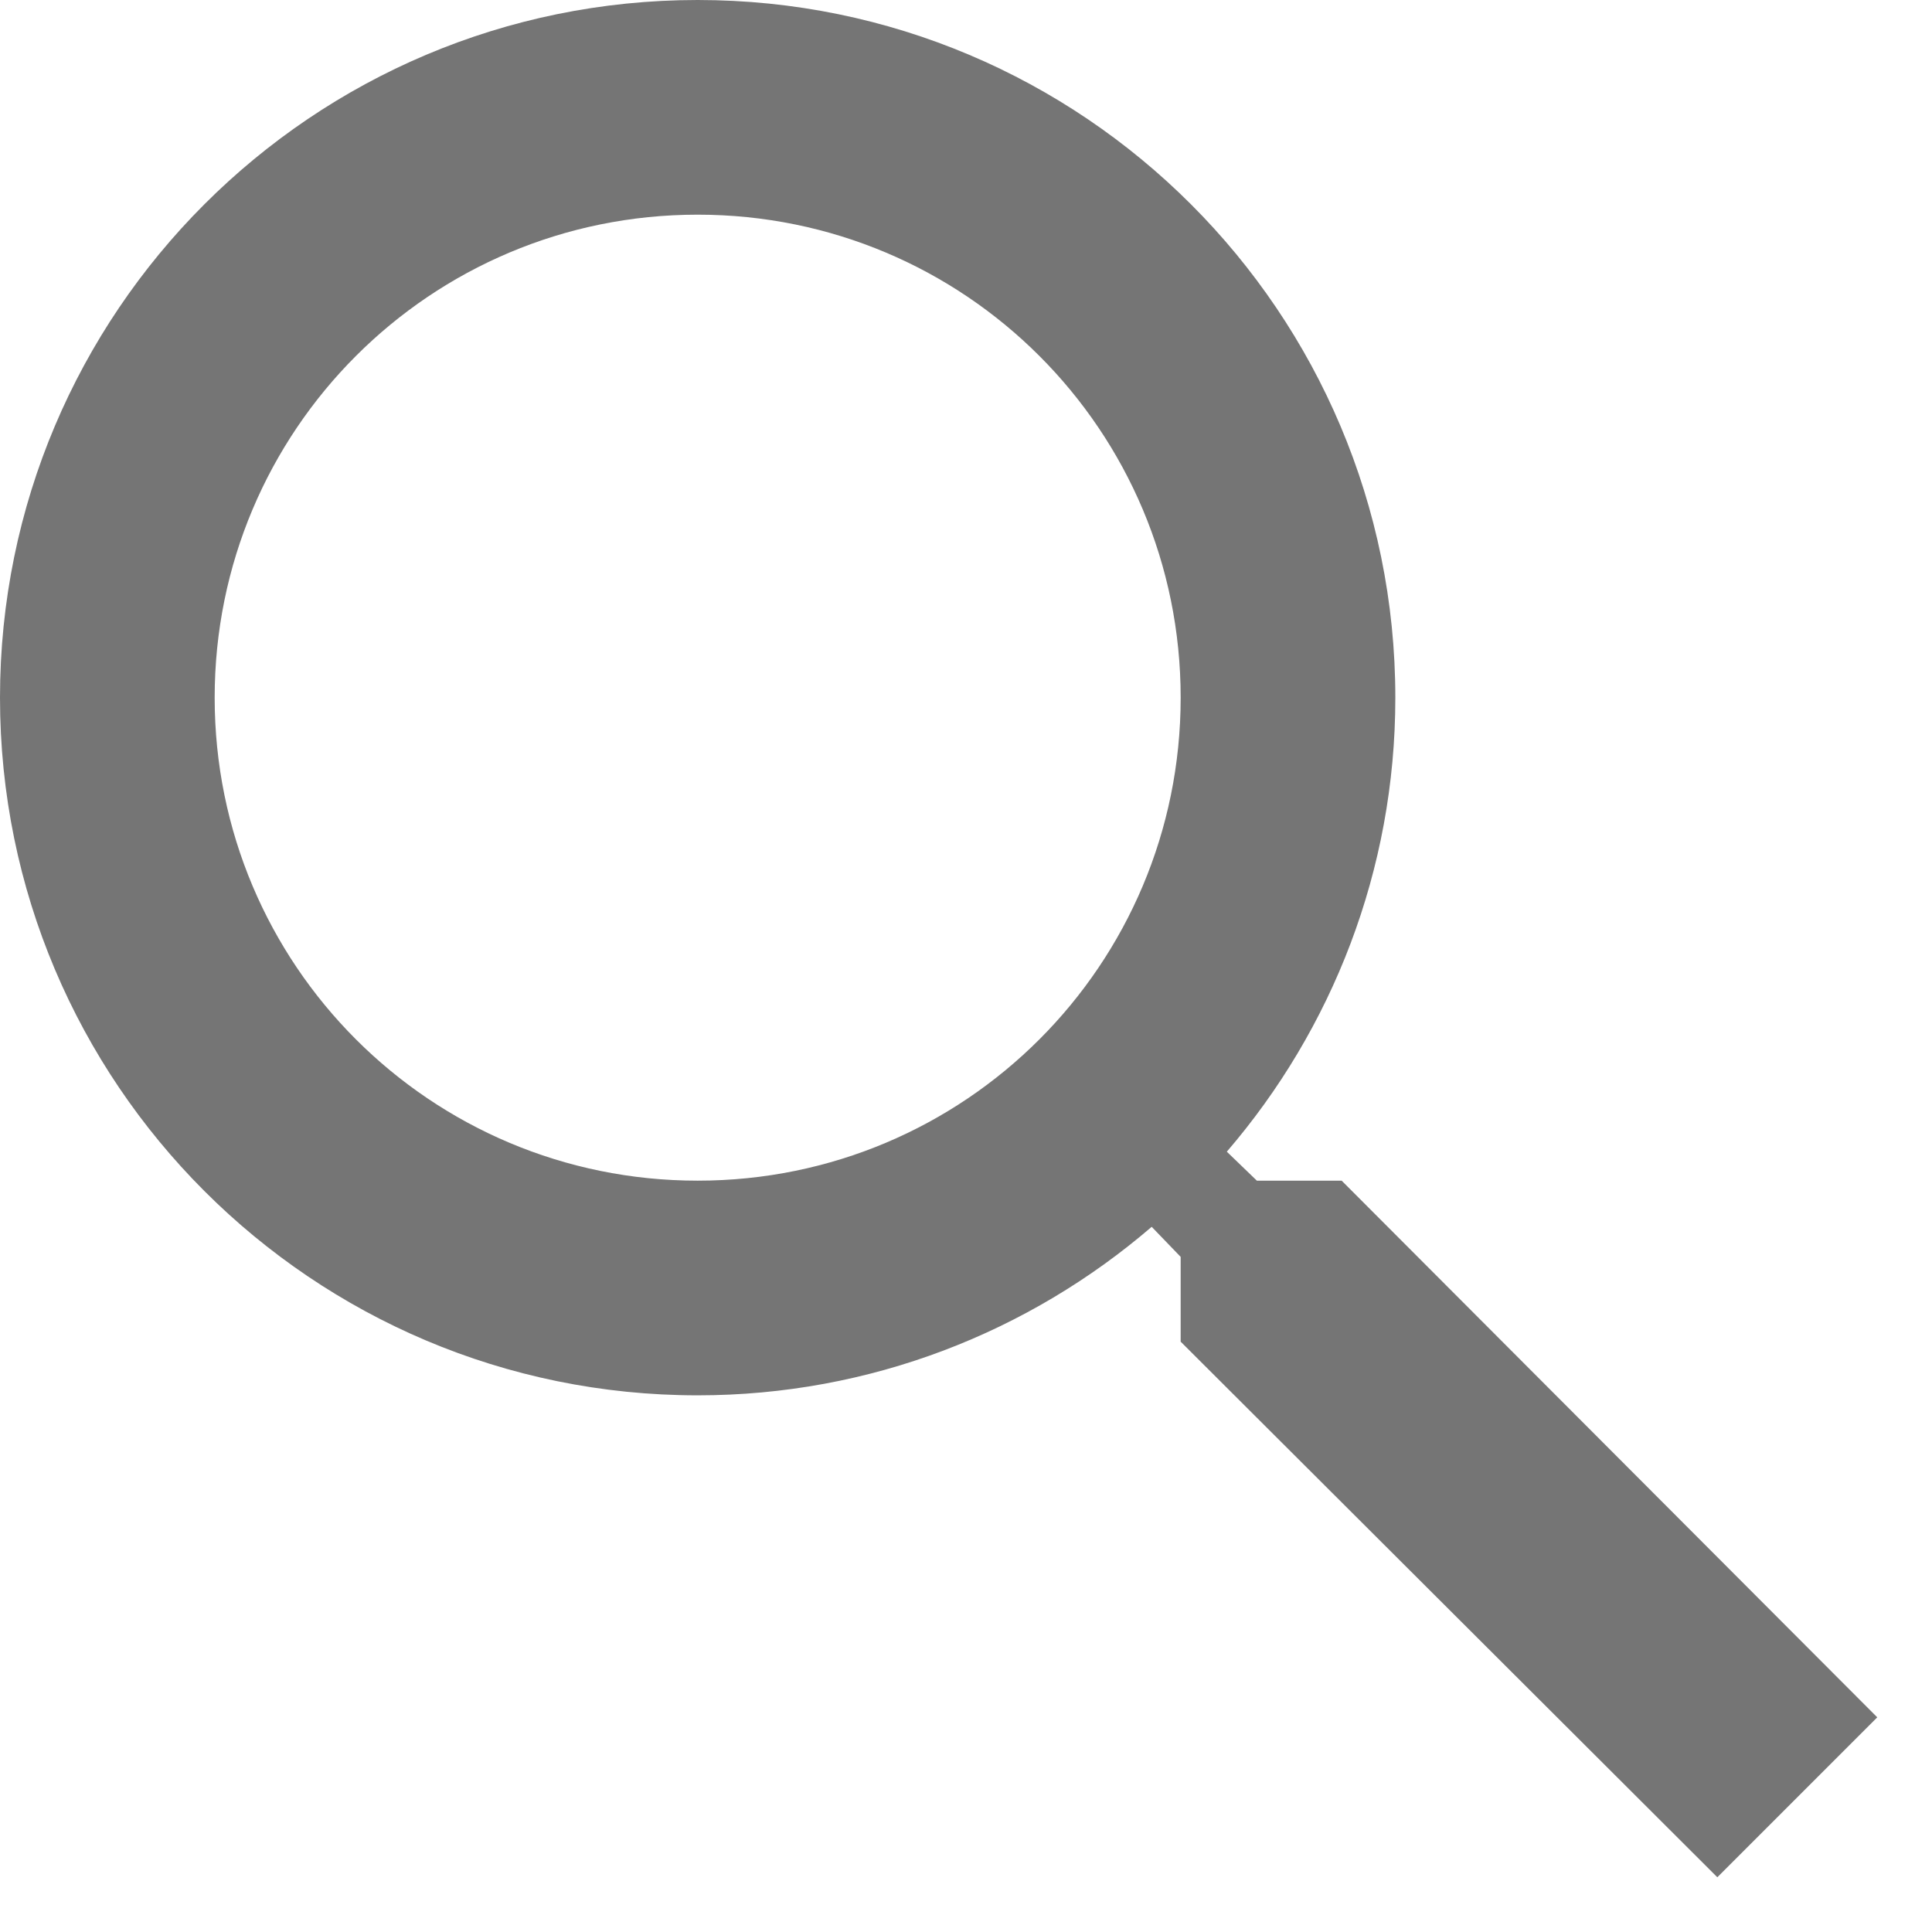
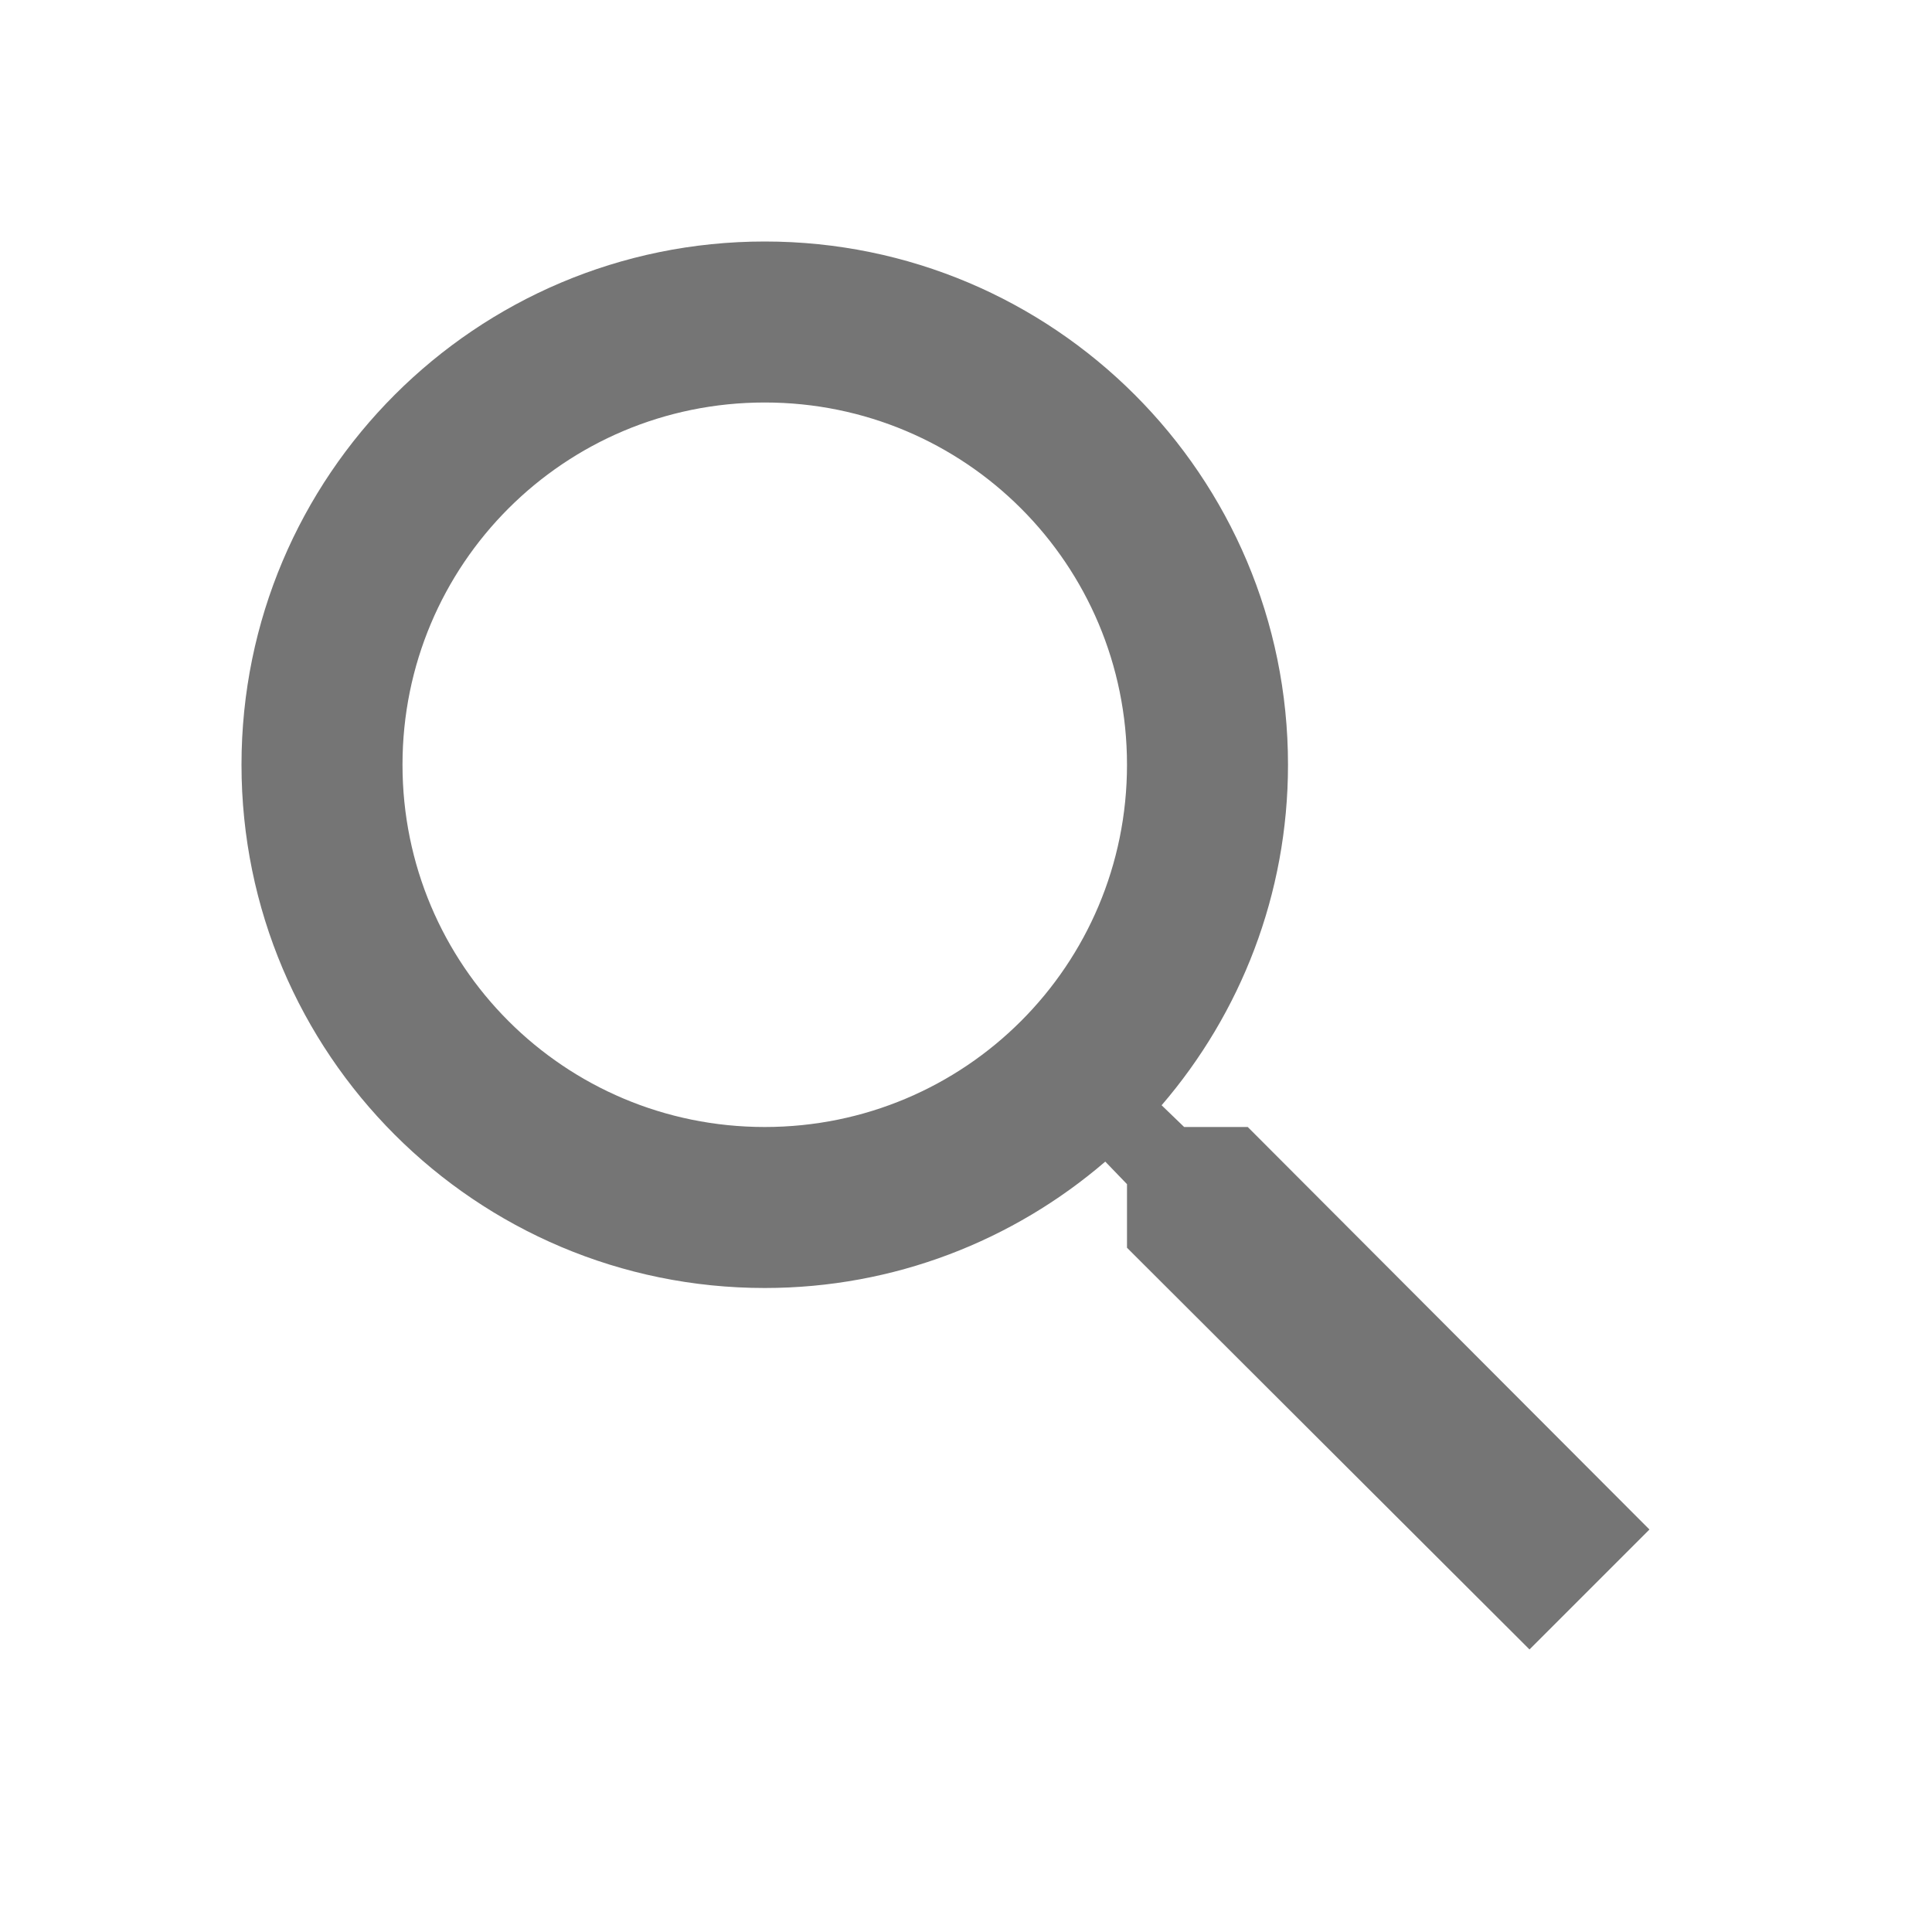
- <svg xmlns="http://www.w3.org/2000/svg" width="18px" height="18px" viewBox="0 0 18 18" version="1.1">
+ <svg xmlns="http://www.w3.org/2000/svg" width="24px" height="24px" viewBox="0 0 24 24" version="1.1">
  <defs />
-   <g id="1440" stroke="none" stroke-width="1" fill="none" fill-rule="evenodd" opacity="0.54">
-     <g id="1440_rsc_v2_000_main_page" transform="translate(-1385, -187)">
-       <g id="main_menu" transform="translate(0, 172)">
-         <g id="ic_search" transform="translate(1382, 12)">
-           <g id="Group">
-             <polygon id="Shape" points="0 0 24 0 24 24 0 24" />
-             <path d="M15.5,14 L14.71,14 L14.43,13.73 C15.41,12.59 16,11.11 16,9.5 C16,5.91 13.09,3 9.5,3 C5.91,3 3,5.91 3,9.5 C3,13.09 5.91,16 9.5,16 C11.11,16 12.59,15.41 13.73,14.43 L14,14.71 L14,15.5 L19,20.49 L20.49,19 L15.5,14 L15.5,14 Z M9.5,14 C7.01,14 5,11.99 5,9.5 C5,7.01 7.01,5 9.5,5 C11.99,5 14,7.01 14,9.5 C14,11.99 11.99,14 9.5,14 L9.5,14 Z" id="Shape" fill="#000000" />
-           </g>
+   <g id="320" stroke="none" stroke-width="1" fill="none" fill-rule="evenodd" opacity="0.54">
+     <g id="320_rsc_v2_000_main_page" transform="translate(-280, -80)" fill="#000000">
+       <g id="top_menu" transform="translate(0, 64)">
+         <g id="ic_search" transform="translate(280, 16)">
+           <path d="M15.5,14 L14.71,14 L14.43,13.73 C15.41,12.59 16,11.11 16,9.5 C16,5.91 13.09,3 9.5,3 C5.91,3 3,5.91 3,9.5 C3,13.09 5.91,16 9.5,16 C11.11,16 12.59,15.41 13.73,14.43 L14,14.71 L14,15.5 L19,20.49 L20.49,19 L15.5,14 L15.5,14 Z M9.5,14 C7.01,14 5,11.99 5,9.5 C5,7.01 7.01,5 9.5,5 C11.99,5 14,7.01 14,9.5 C14,11.99 11.99,14 9.5,14 L9.5,14 Z" id="Shape" />
        </g>
      </g>
    </g>
  </g>
</svg>
